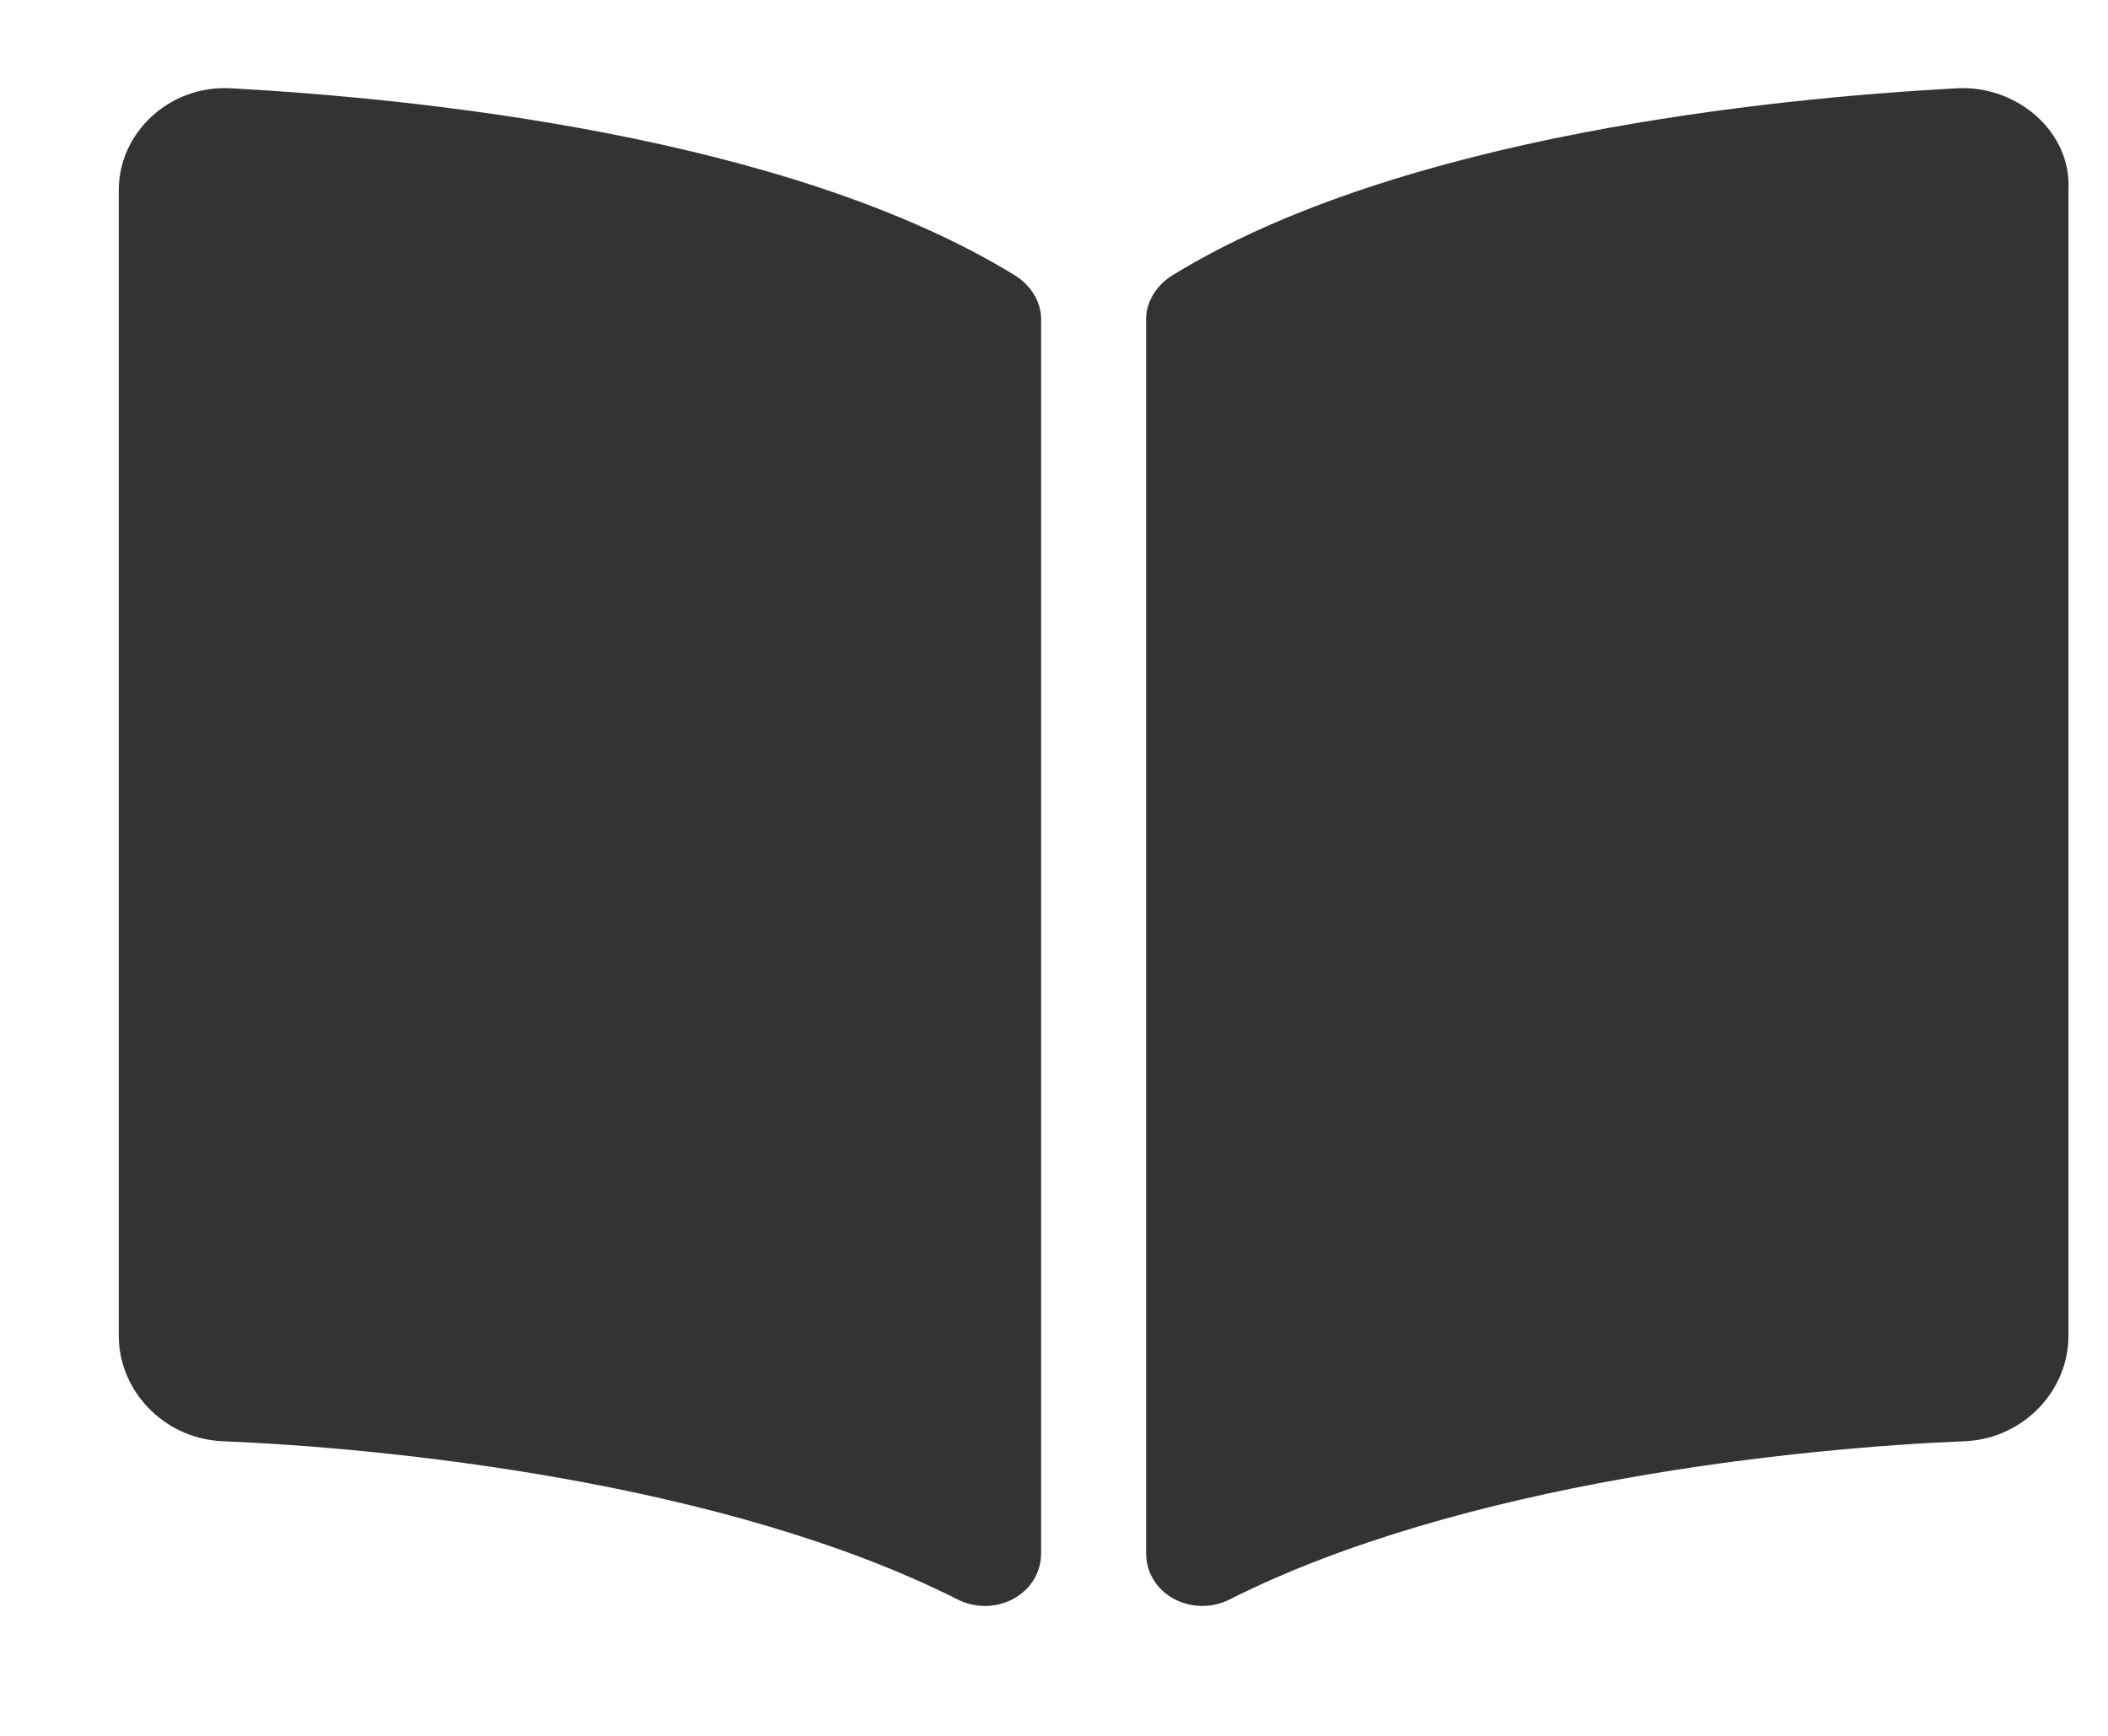
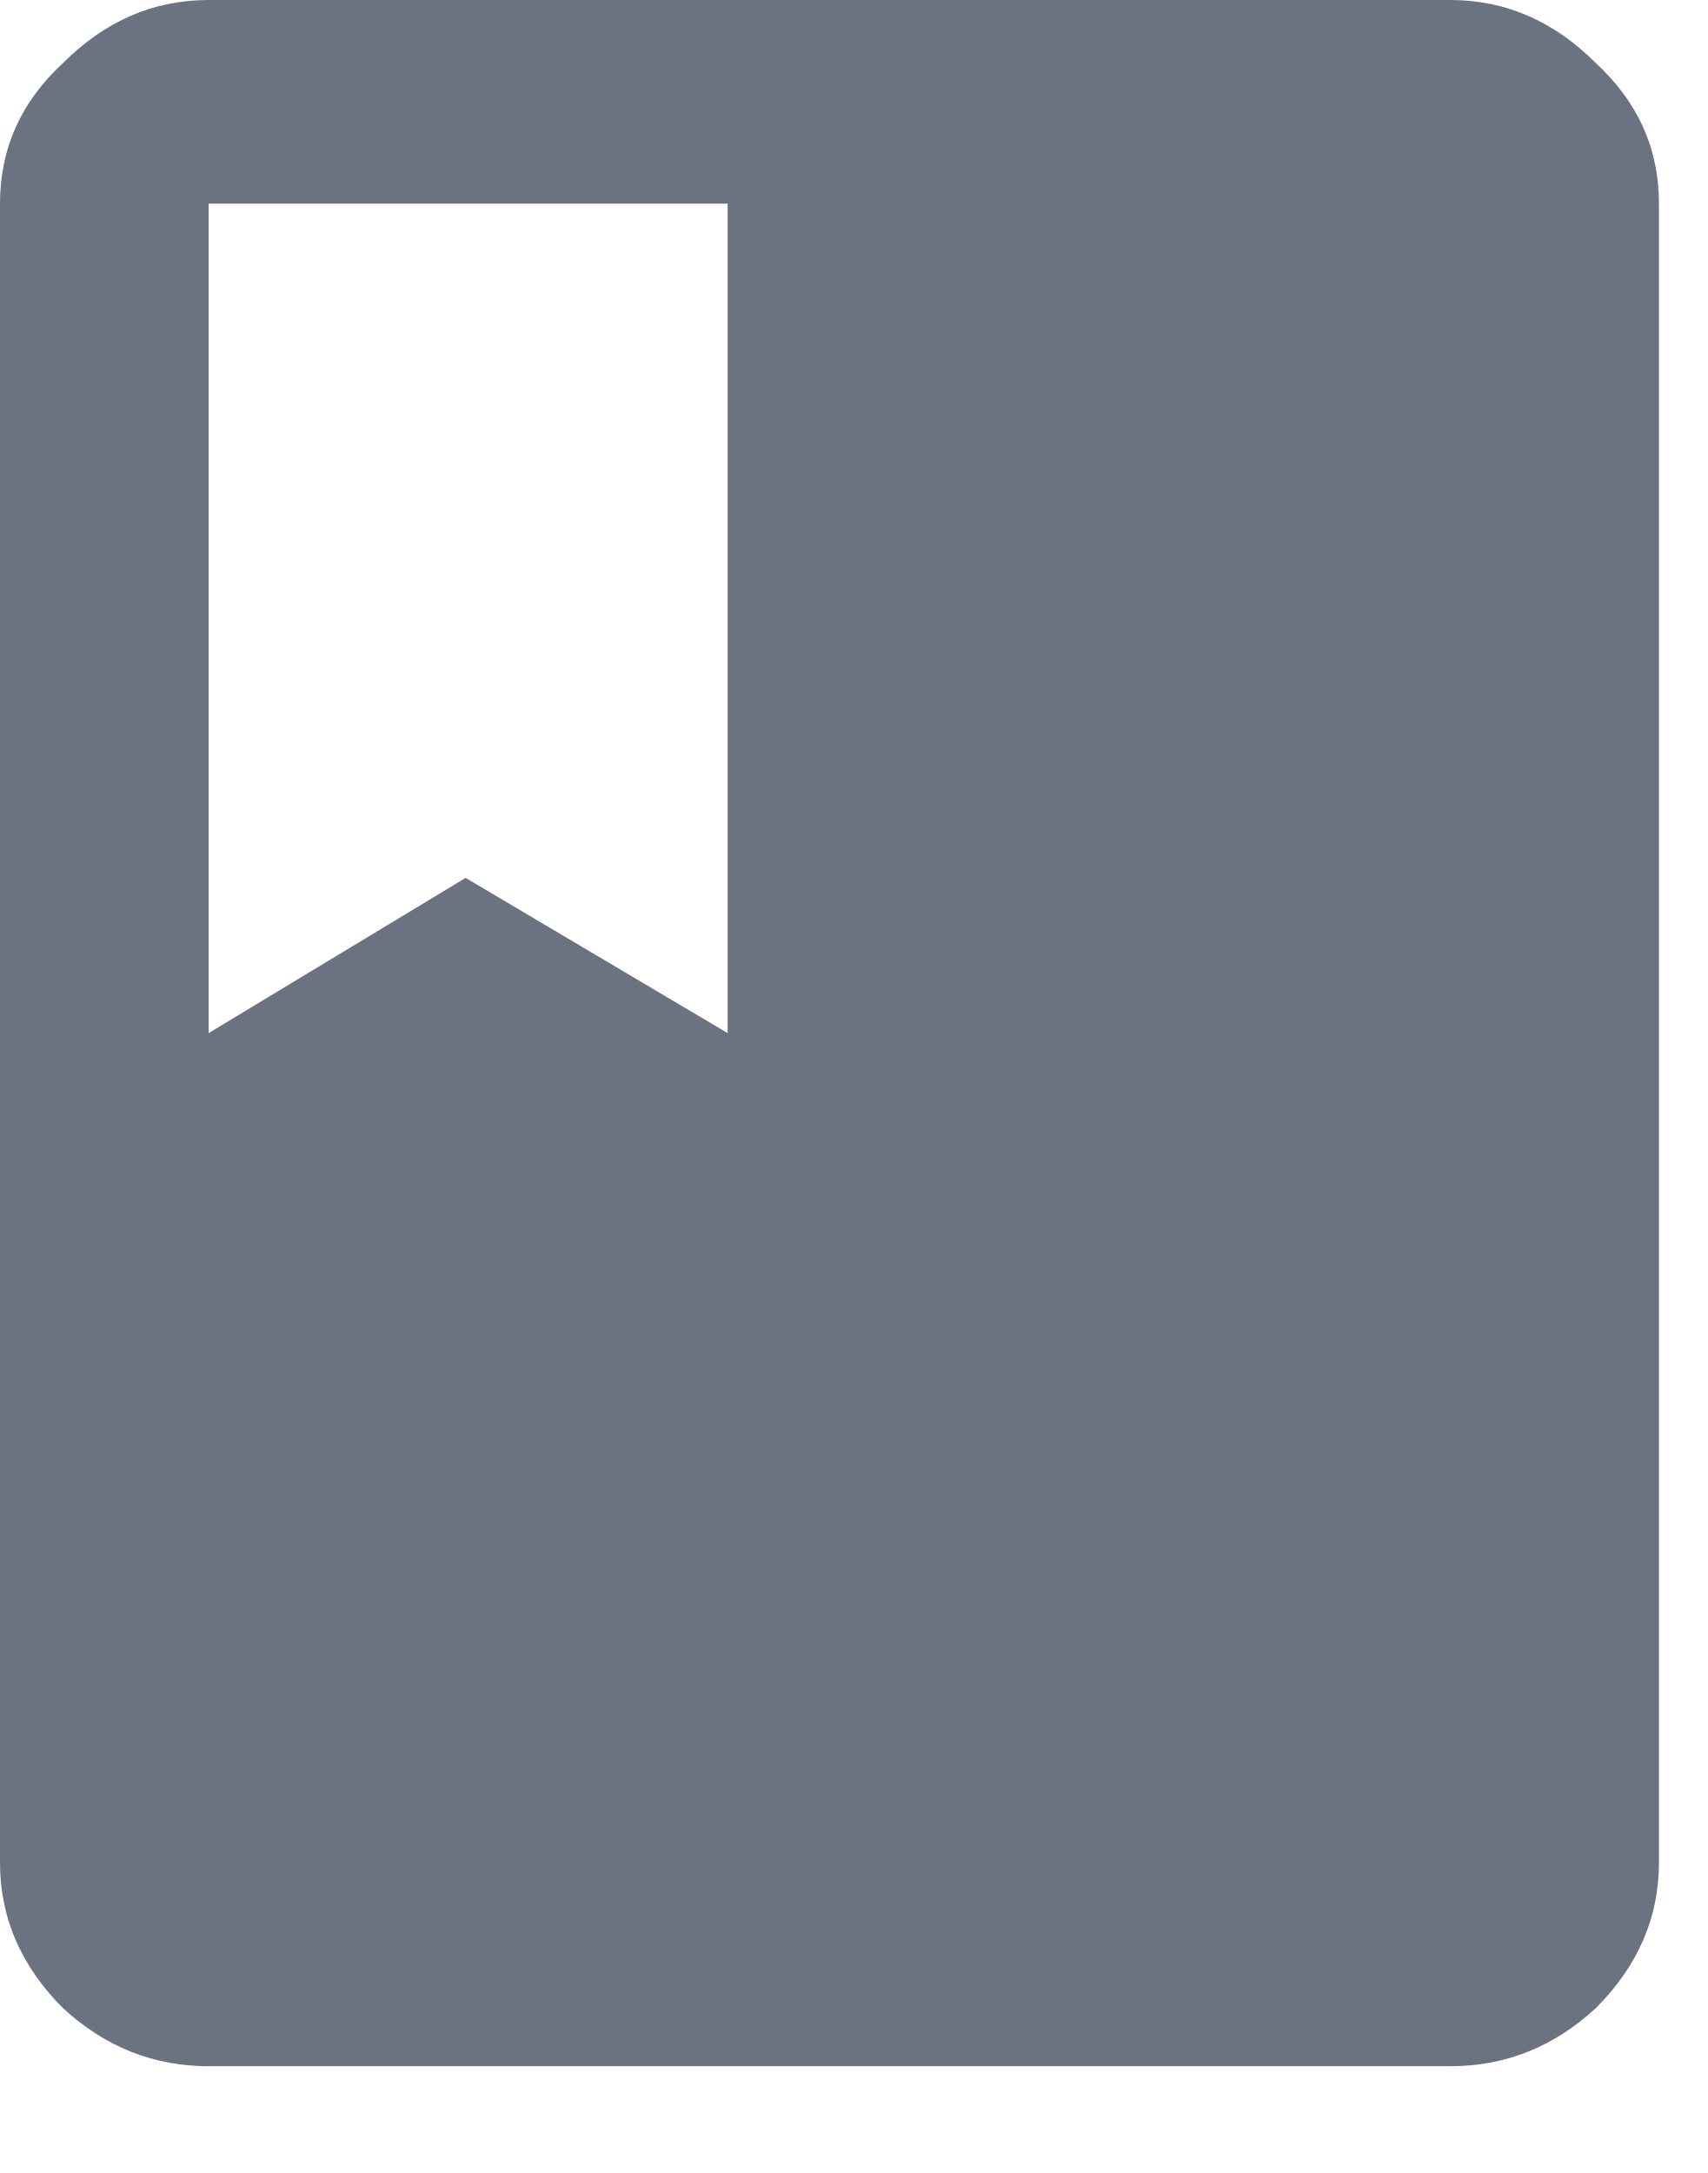
- <svg xmlns="http://www.w3.org/2000/svg" width="17" height="14" viewBox="0 0 17 14" fill="none">
-   <path d="M15.779 0.712C16.271 0.685 16.708 1.068 16.681 1.533V10.775C16.681 11.212 16.325 11.595 15.861 11.623C14.521 11.677 11.786 11.951 9.9 12.908C9.599 13.044 9.243 12.853 9.243 12.525V2.572C9.243 2.435 9.325 2.298 9.462 2.216C11.294 1.095 14.275 0.794 15.779 0.712ZM8.177 2.216C8.314 2.298 8.396 2.435 8.396 2.572V12.525C8.396 12.853 8.04 13.044 7.739 12.908C5.853 11.951 3.118 11.677 1.779 11.623C1.314 11.595 0.958 11.212 0.958 10.775V1.533C0.958 1.068 1.368 0.685 1.861 0.712C3.365 0.794 6.345 1.095 8.177 2.216Z" fill="#333333" />
+ <svg xmlns="http://www.w3.org/2000/svg" width="11" height="14" viewBox="0 0 11 14" fill="none">
+   <path d="M1.344 1.312V6.656L3 5.656L4.688 6.656V1.312H1.344ZM9.344 0C9.698 0 10.01 0.135 10.281 0.406C10.552 0.656 10.688 0.958 10.688 1.312V12C10.688 12.354 10.552 12.667 10.281 12.938C10.01 13.188 9.698 13.312 9.344 13.312H1.344C0.99 13.312 0.677 13.188 0.406 12.938C0.135 12.667 0 12.354 0 12V1.312C0 0.958 0.135 0.656 0.406 0.406C0.677 0.135 0.99 0 1.344 0H9.344Z" fill="#6B7280" />
</svg>
